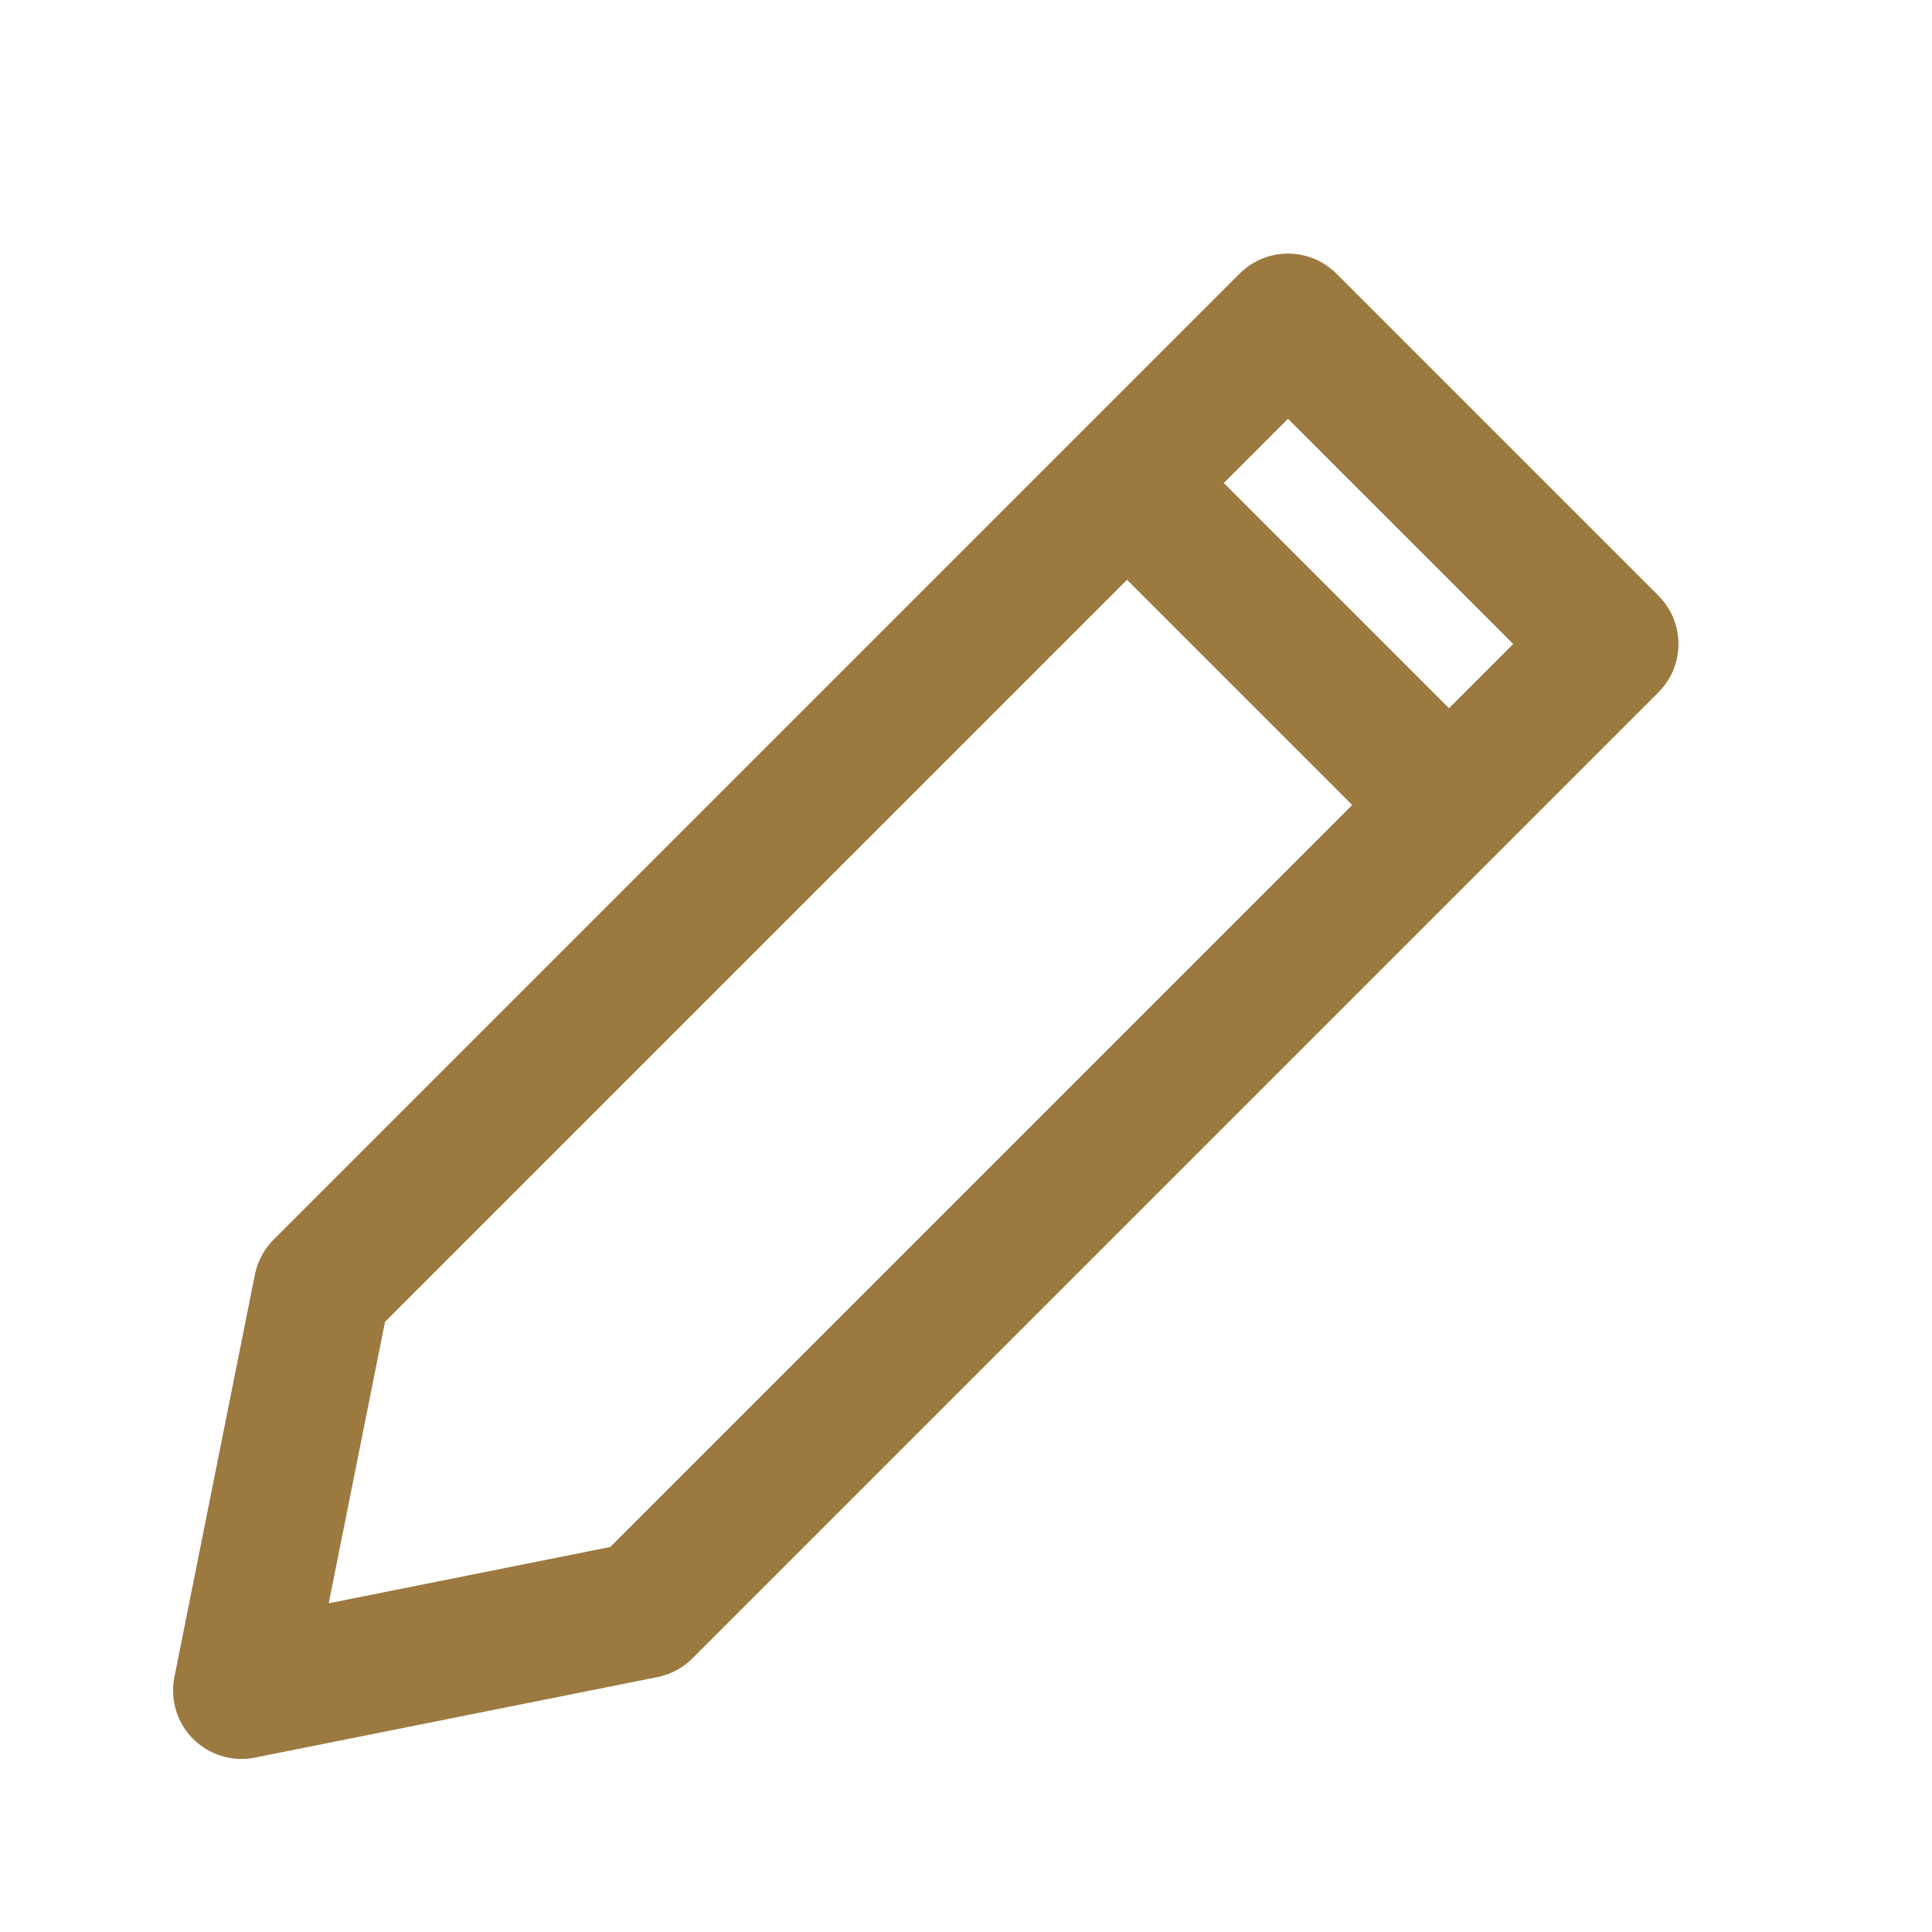
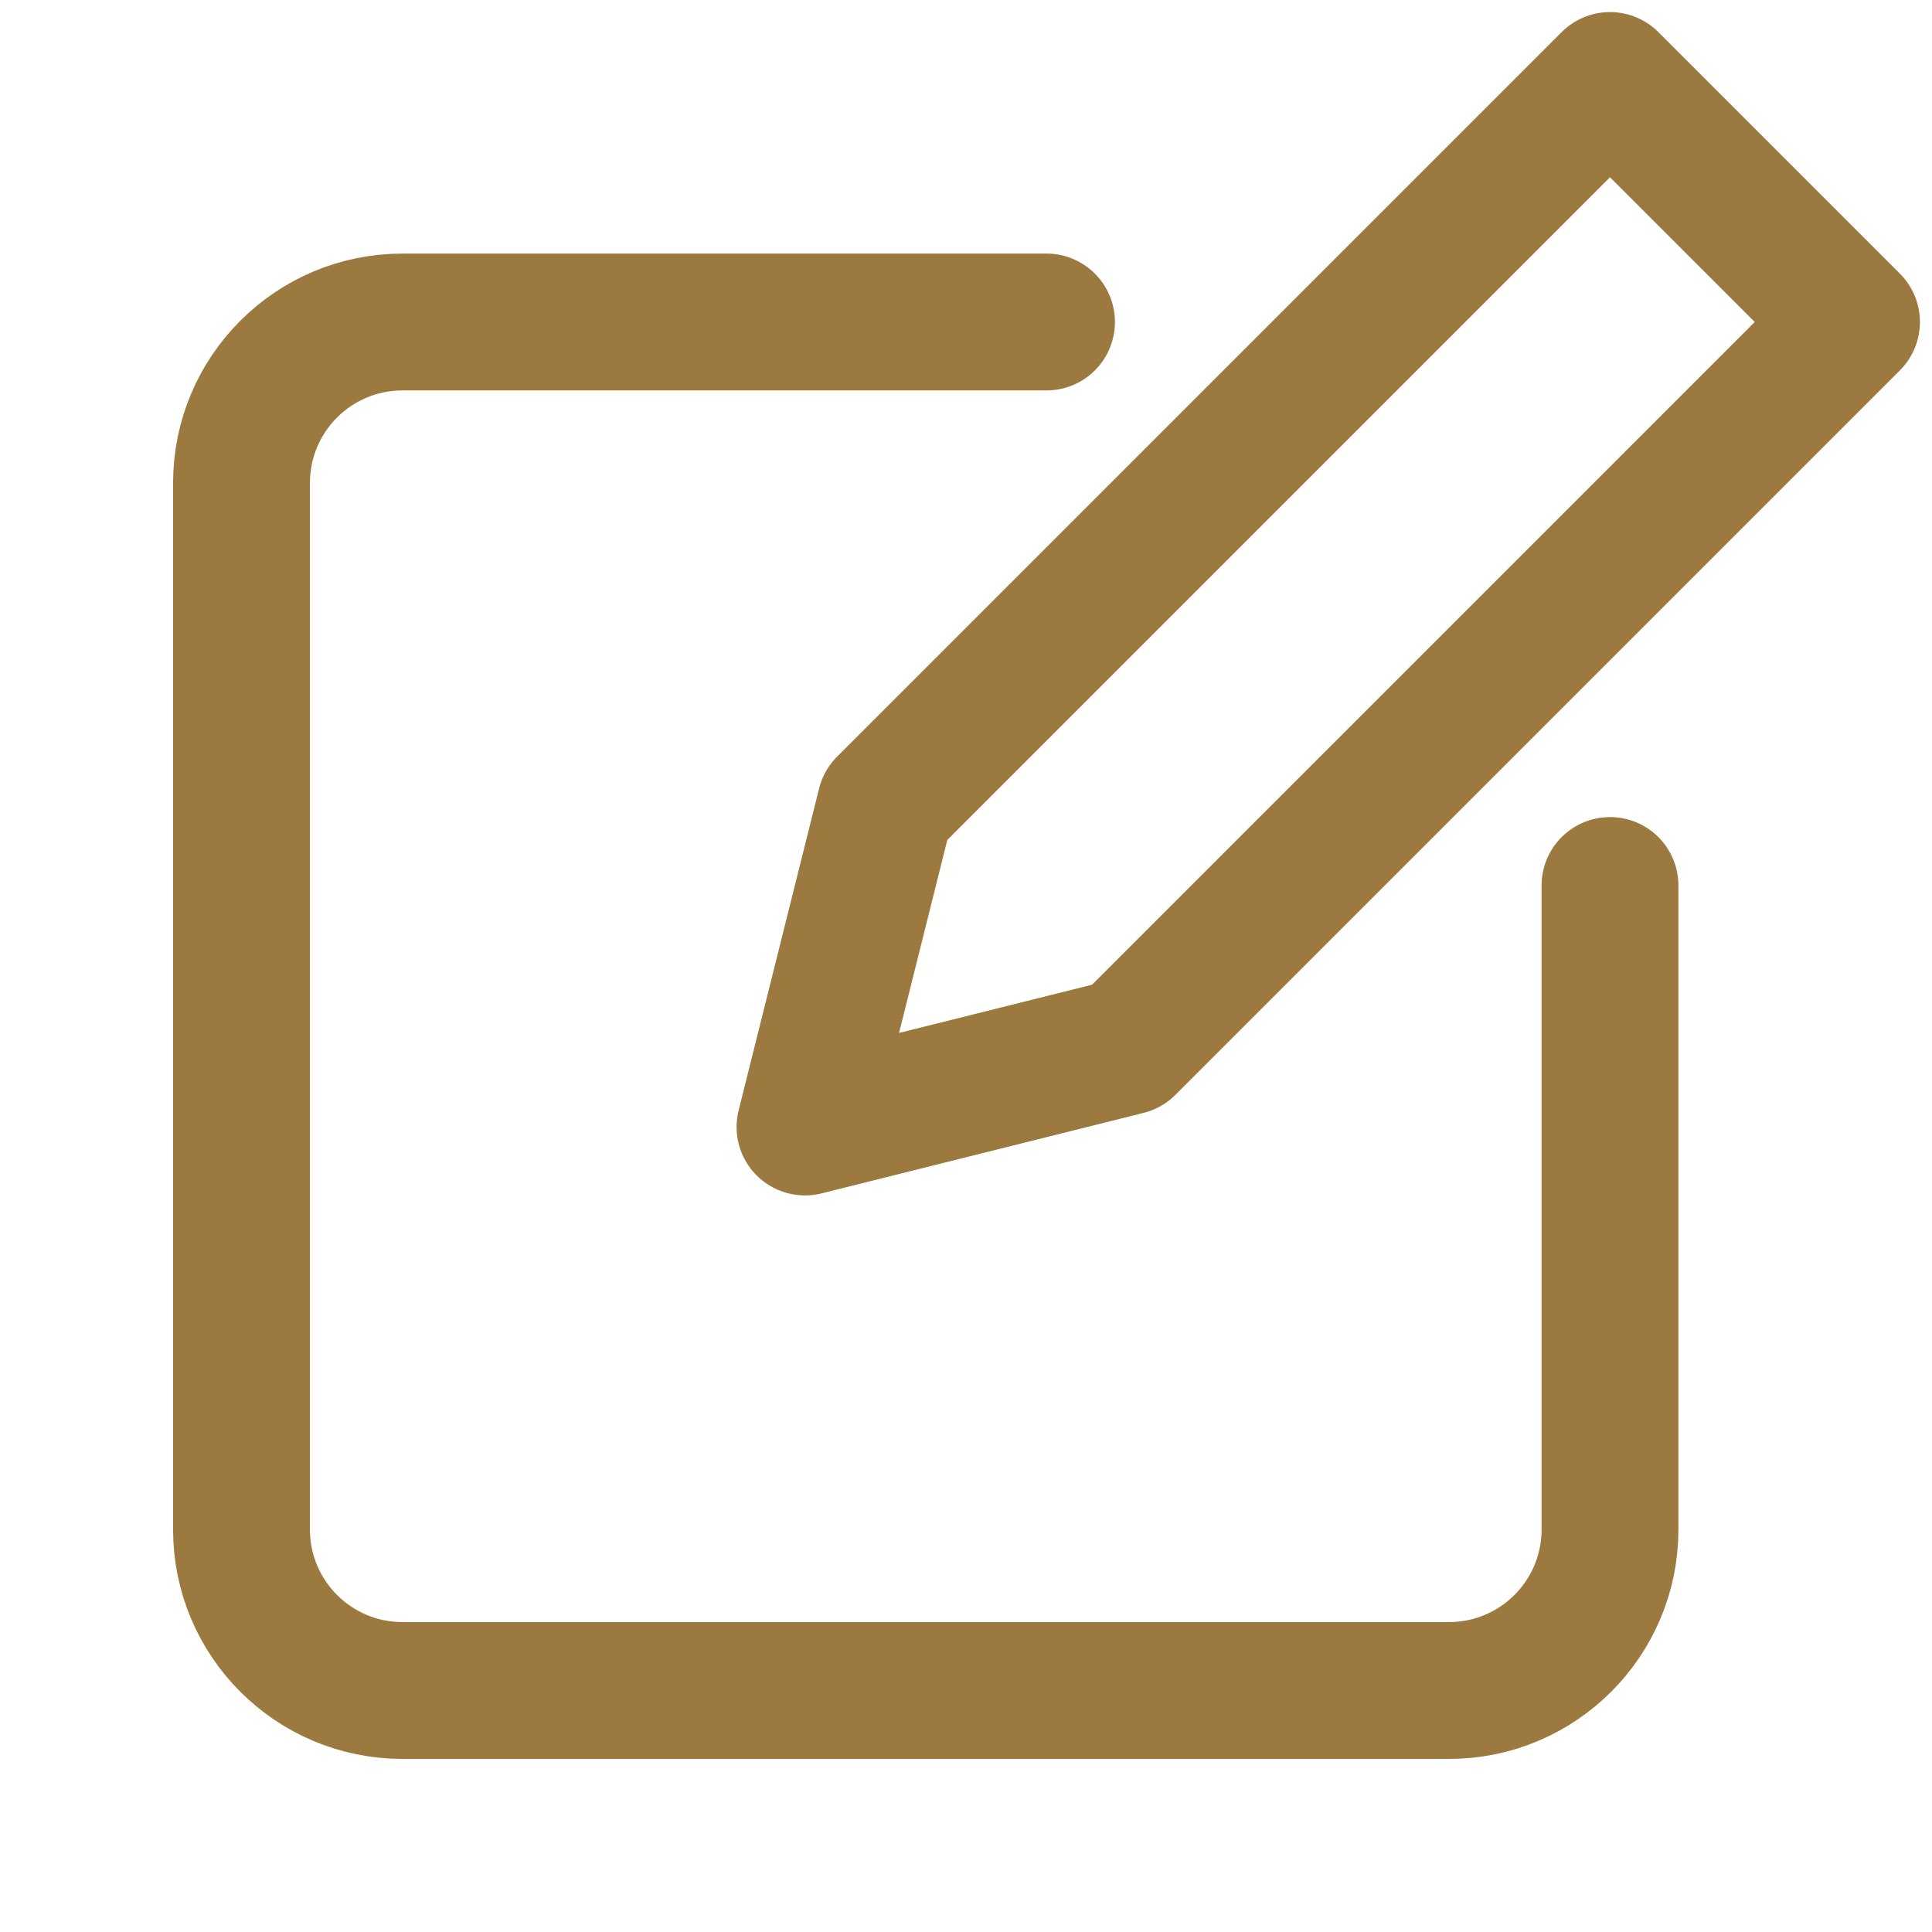
<svg xmlns="http://www.w3.org/2000/svg" viewBox="0 0 24 24" fill="none" stroke="#9B793F" stroke-width="1.7" stroke-linecap="round" stroke-linejoin="round">
-   <path d="m4 16 12-12 4 4L8 20l-5 1Zm10-10 4 4" />
+   <path d="M13 4H5a2 2 0 0 0-2 2v13a2 2 0 0 0 2 2h13a2 2 0 0 0 2-2v-8M10 14l1-4 9-9 3 3-9 9z" />
</svg>
